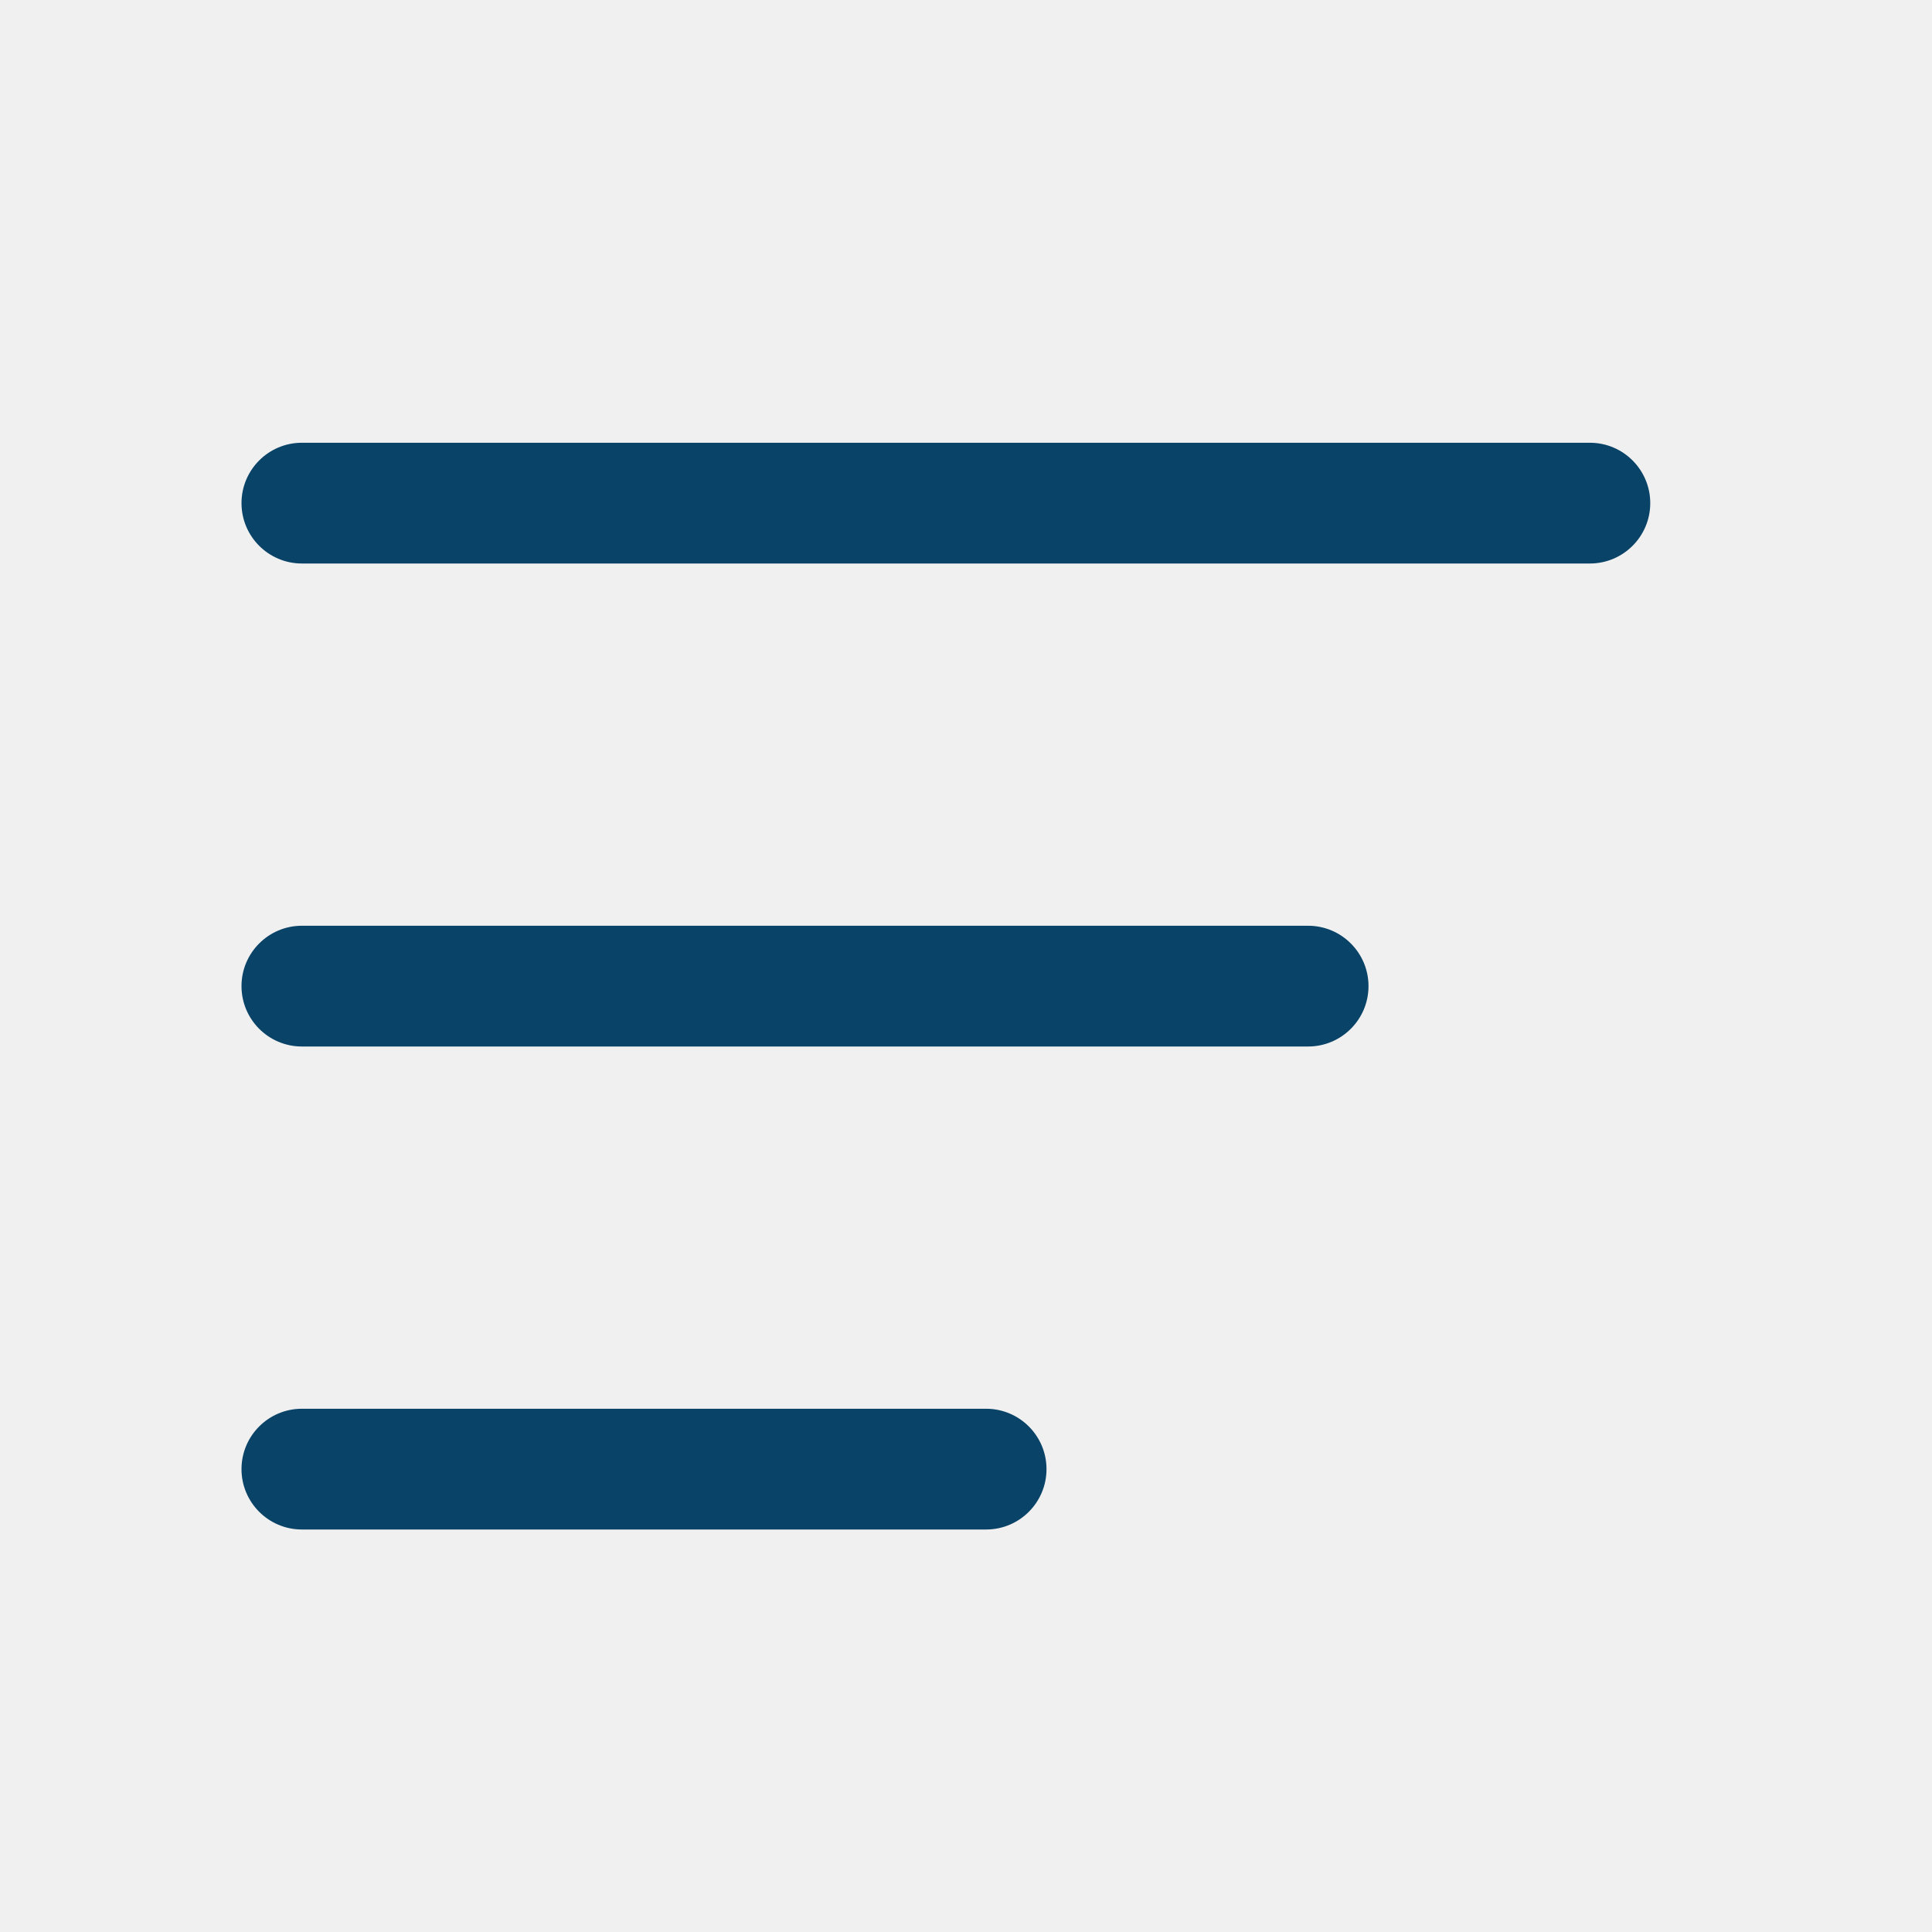
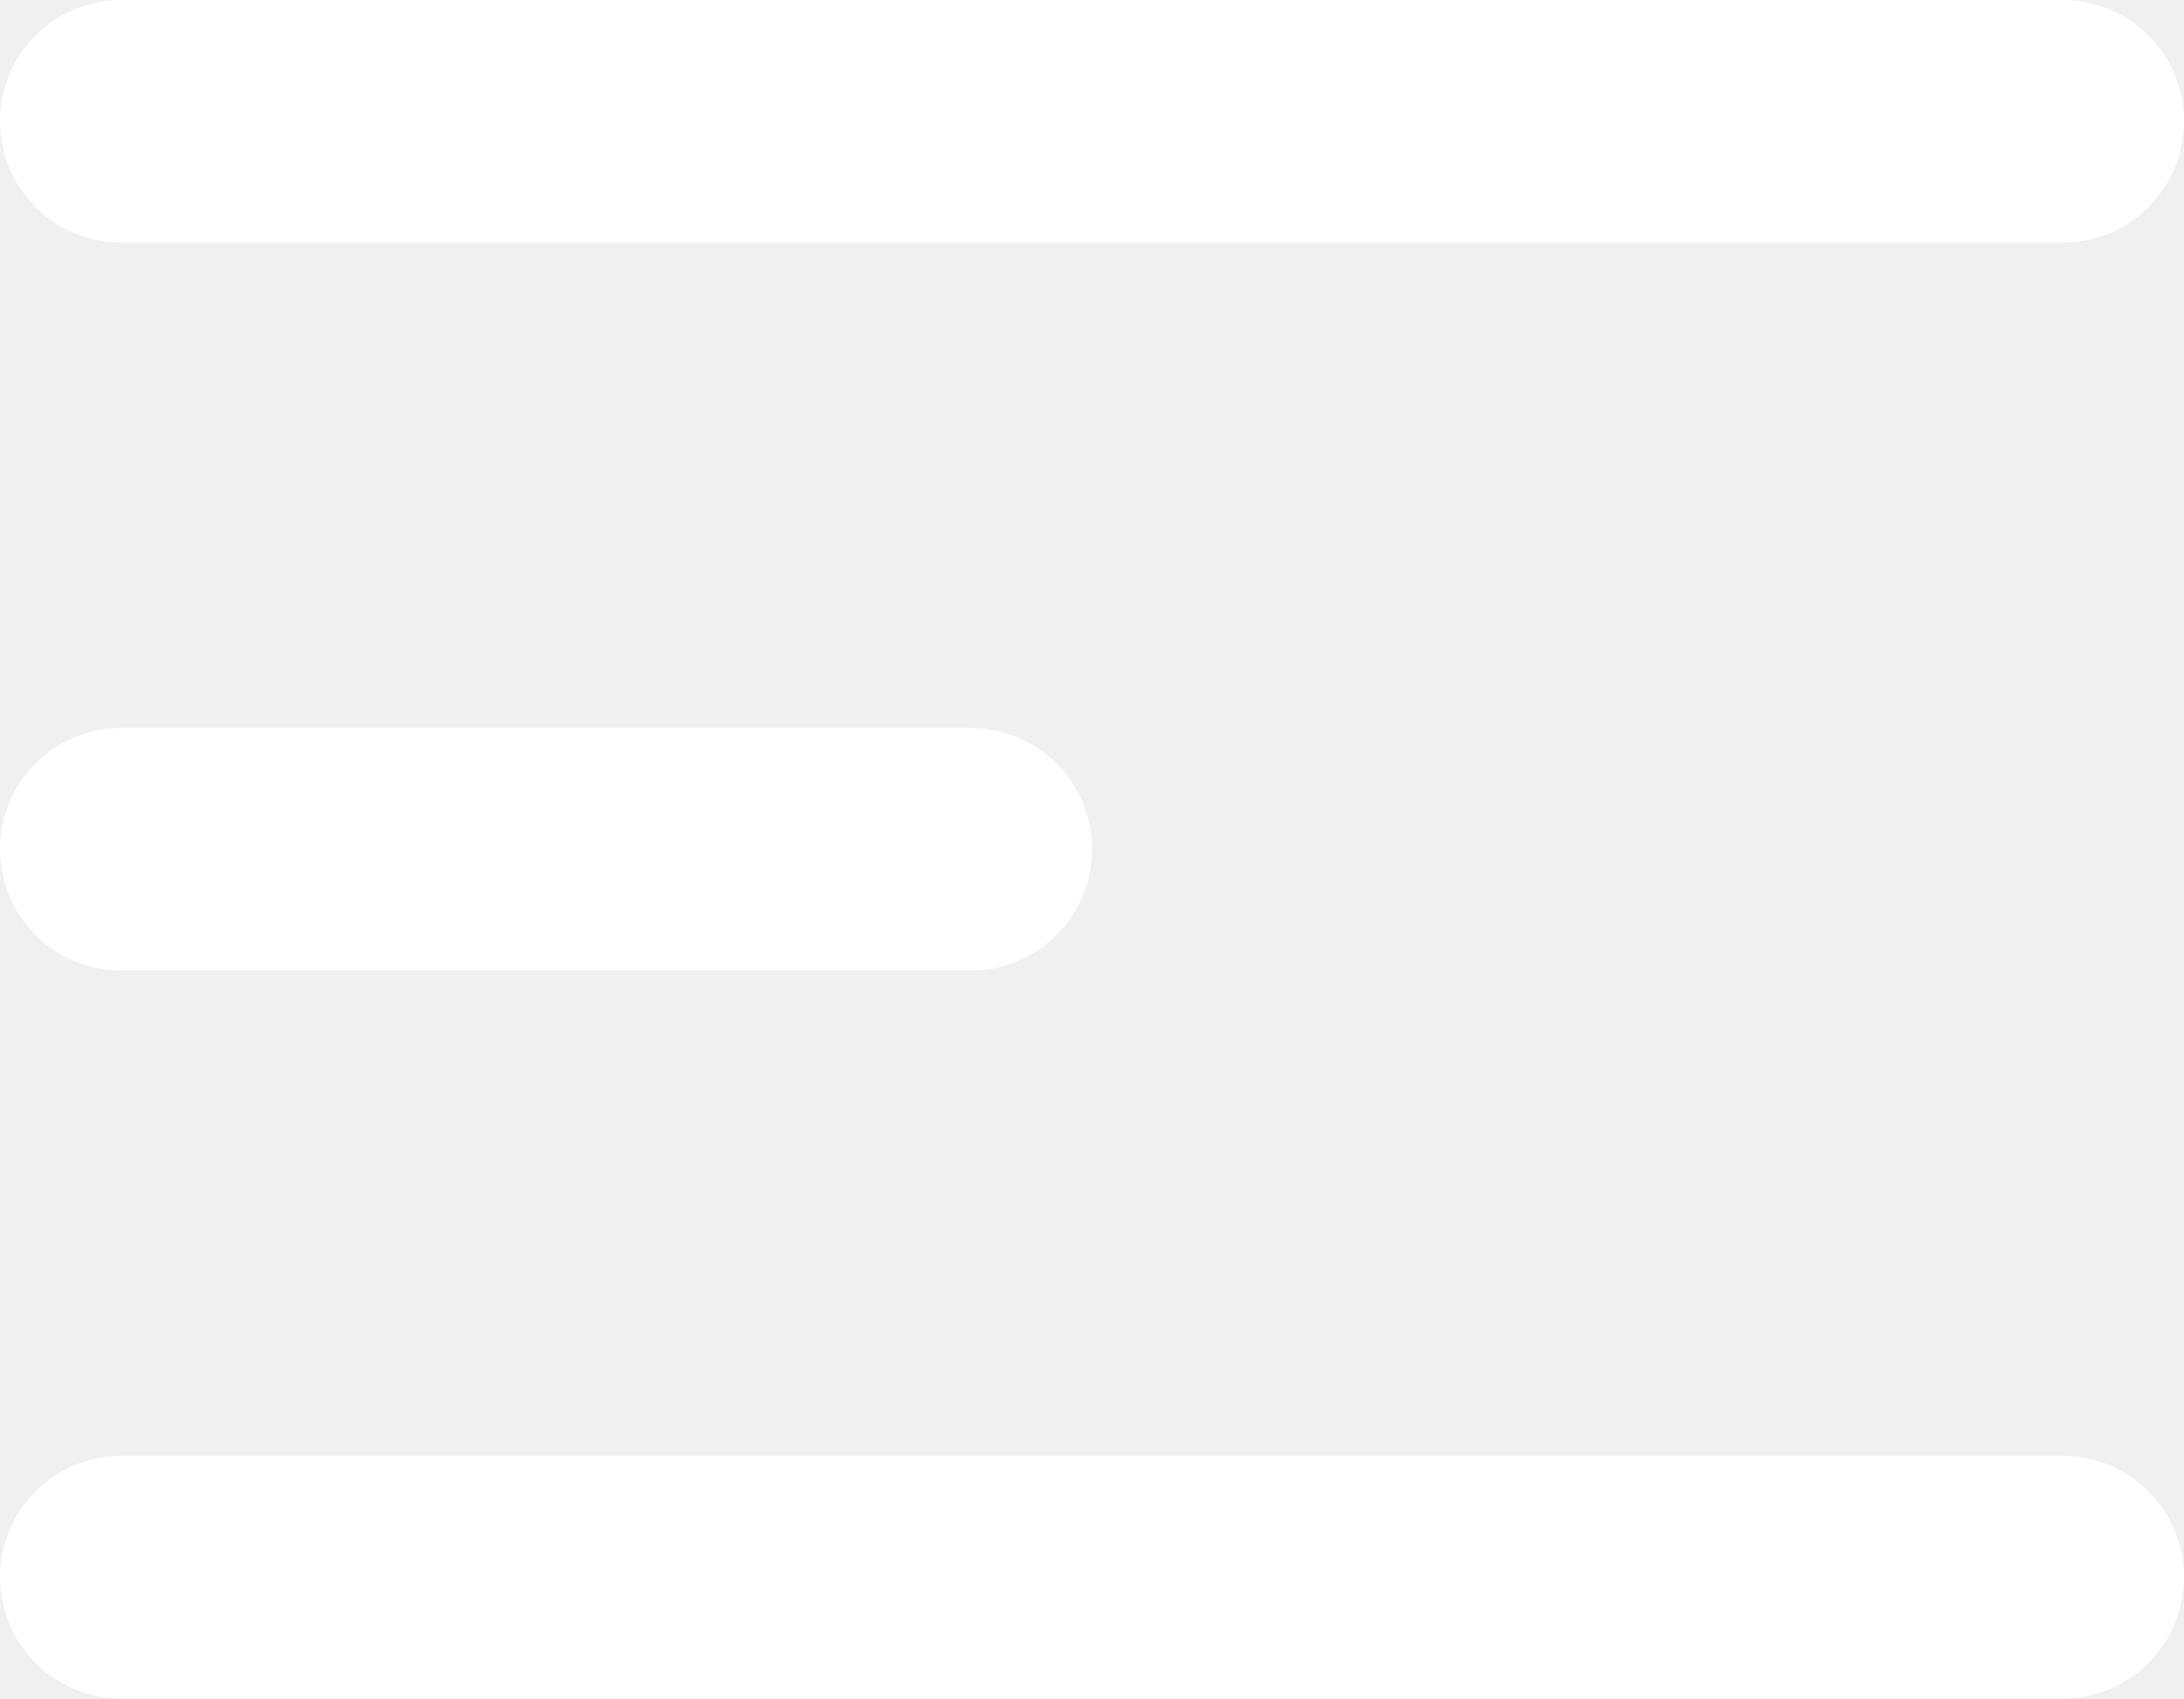
- <svg xmlns="http://www.w3.org/2000/svg" width="24" height="24" viewBox="0 0 24 24" fill="none">
-   <path fill-rule="evenodd" clip-rule="evenodd" d="M3.75 5.5C3.336 5.5 3 5.836 3 6.25C3 6.664 3.336 7 3.75 7H19.75C20.164 7 20.5 6.664 20.5 6.25C20.5 5.836 20.164 5.5 19.75 5.5H3.75ZM3.75 11.5C3.336 11.5 3 11.836 3 12.25C3 12.664 3.336 13 3.75 13H16.25C16.664 13 17 12.664 17 12.25C17 11.836 16.664 11.5 16.25 11.5H3.75ZM3.75 17.5C3.336 17.5 3 17.836 3 18.25C3 18.664 3.336 19 3.75 19H12.25C12.664 19 13 18.664 13 18.25C13 17.836 12.664 17.5 12.25 17.5H3.75Z" fill="#094367" />
+ <svg xmlns="http://www.w3.org/2000/svg" width="18" height="14" viewBox="0 0 18 14" fill="none">
+   <rect width="18" height="2" rx="1" fill="white" />
+   <rect y="6" width="9" height="2" rx="1" fill="white" />
+   <rect y="12" width="18" height="2" rx="1" fill="white" />
</svg>
